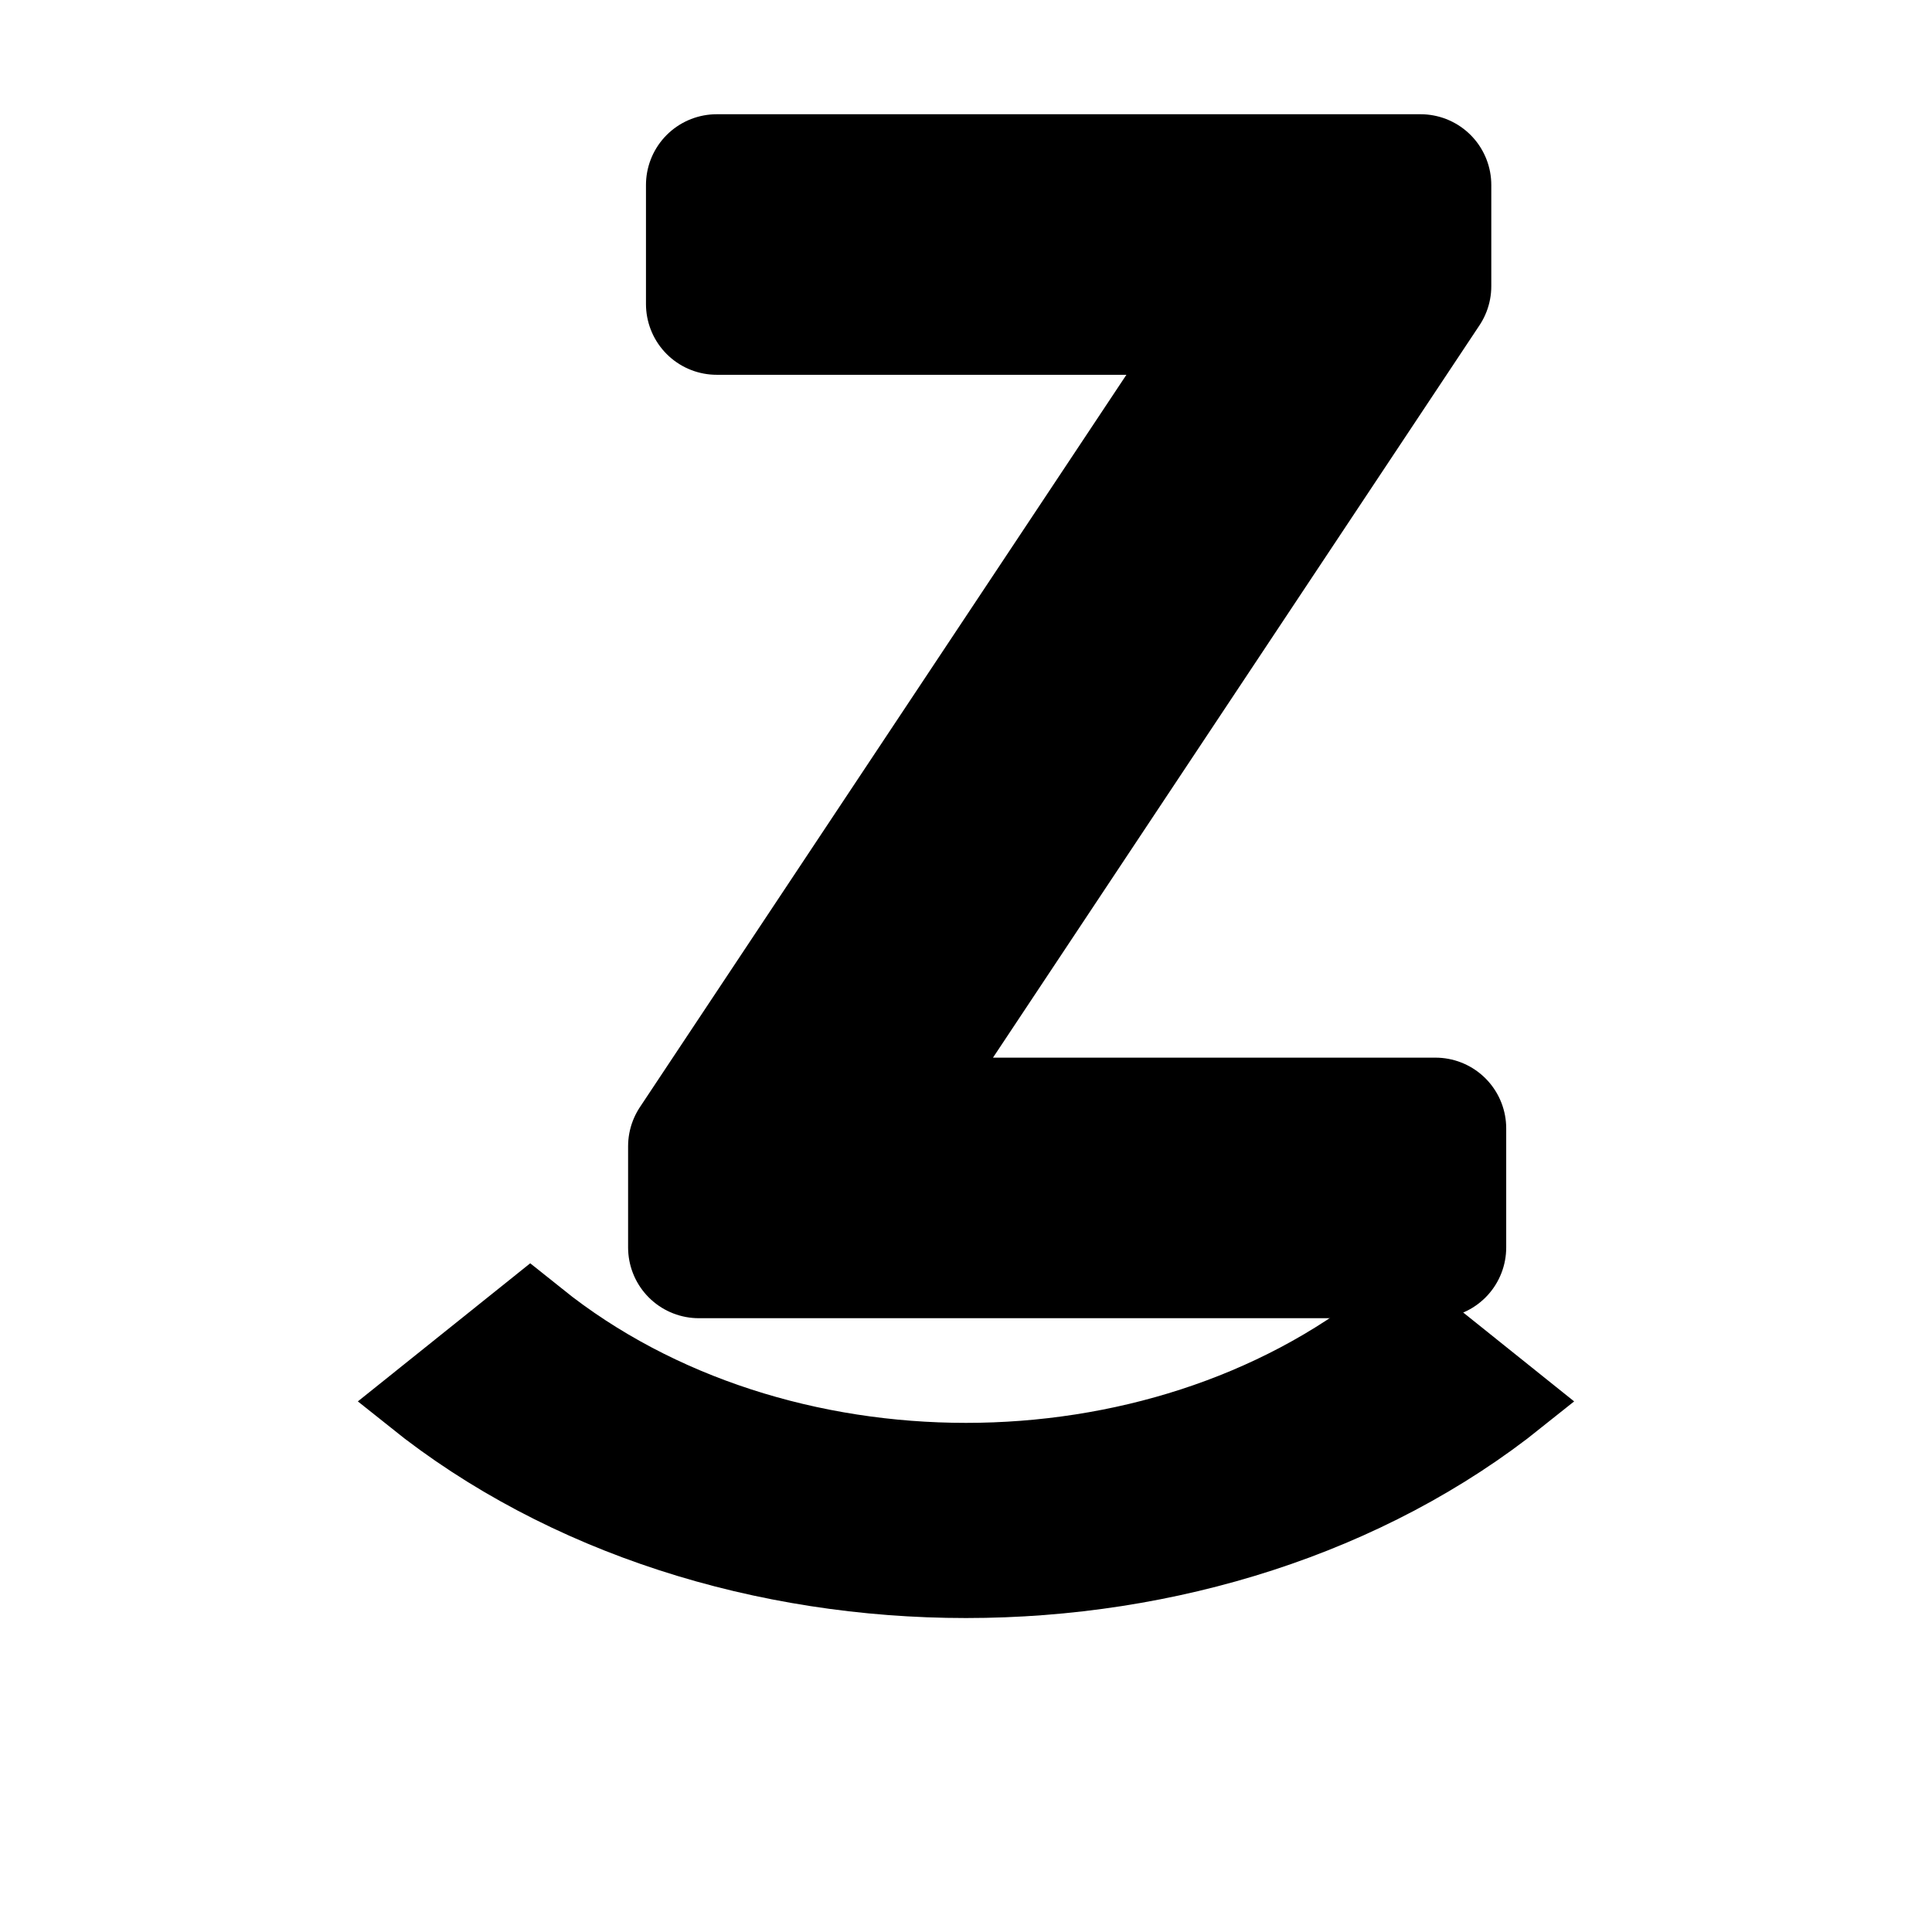
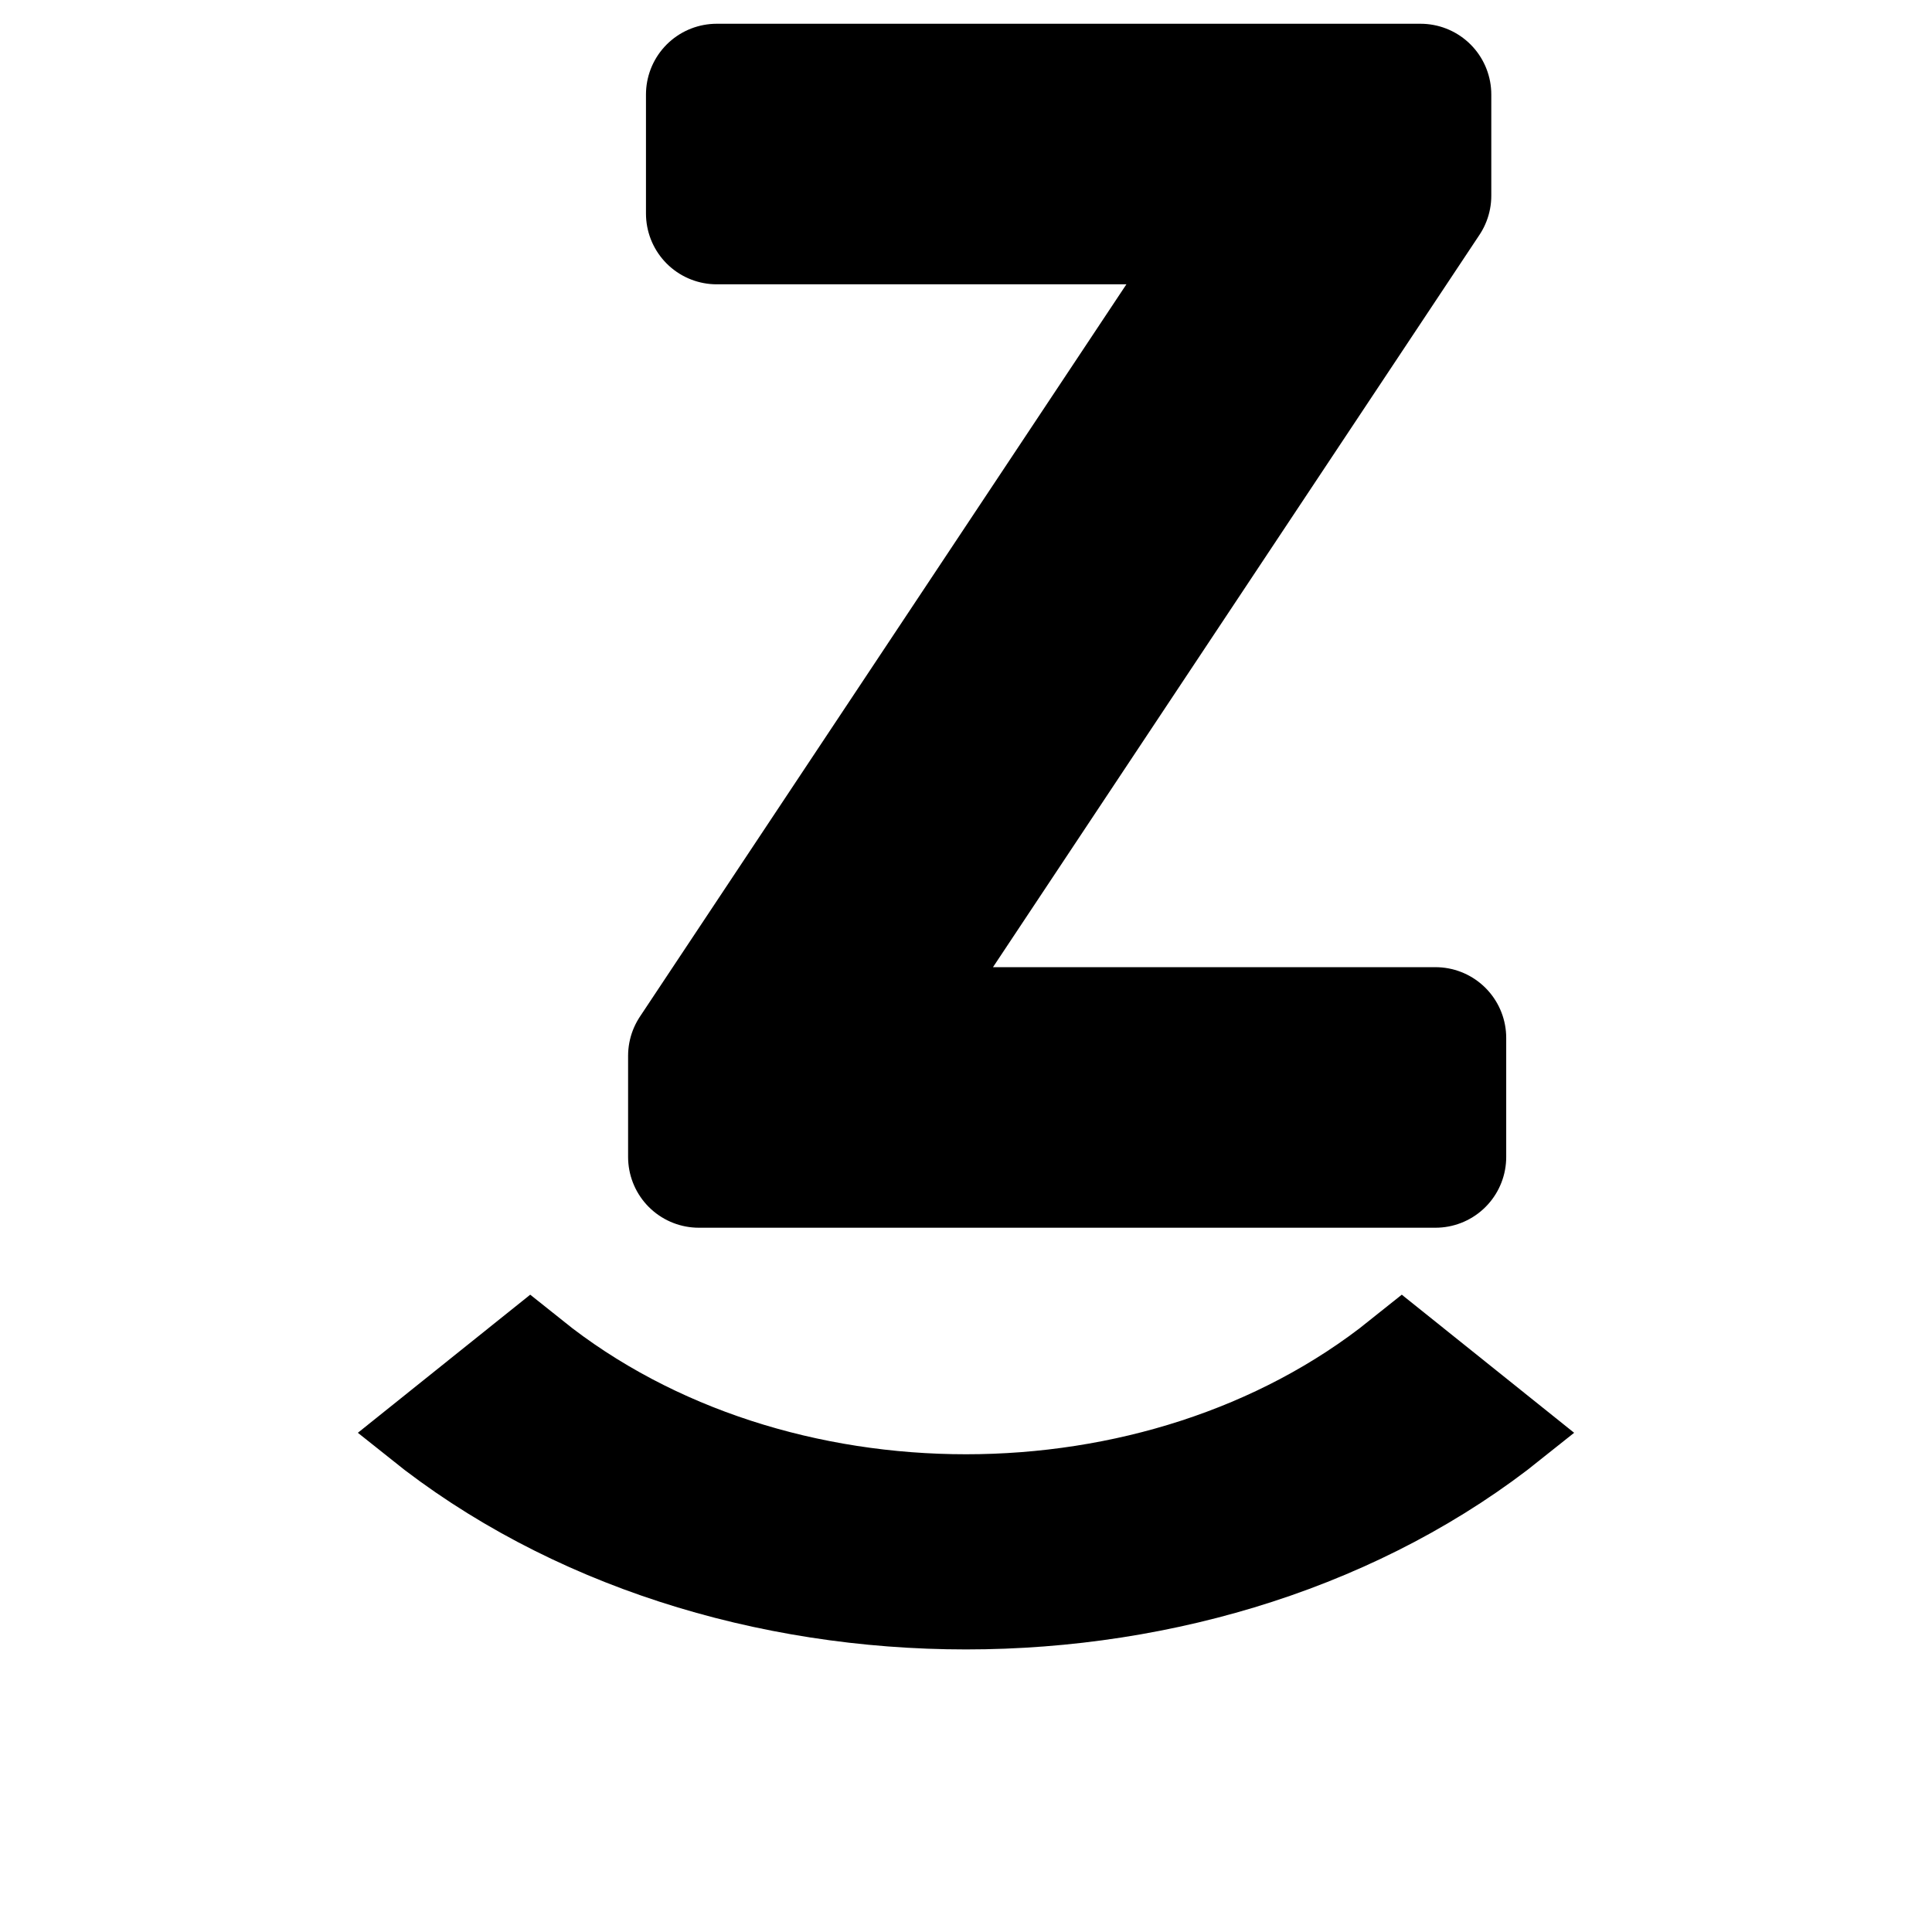
<svg xmlns="http://www.w3.org/2000/svg" width="100%" height="100%" viewBox="0 0 2048 2048" version="1.1" xml:space="preserve" style="fill-rule:evenodd;clip-rule:evenodd;stroke-linecap:square;">
  <g id="document" transform="matrix(1,0,0,1,1024,1024)">
-     <g transform="matrix(1,0,0,0.80127,0,73.3333)">
+     <g transform="matrix(1,0,0,0.80127,0,106.611)">
      <path d="M-461.948,369.011L-577.434,484.497C-258.691,803.241 258.691,803.241 577.434,484.497L461.948,369.01C206.722,624.237 -206.722,624.237 -461.948,369.011Z" style="fill-rule:nonzero;stroke:black;stroke-width:95.07px;" />
    </g>
-     <g transform="matrix(2.78774,0,0,2.78774,-945.481,-1302.95)">
+     <g transform="matrix(2.78774,0,0,2.78774,-945.481,-1398.86)">
      <g transform="matrix(565.825,0,0,565.825,465.832,574.406)">
            </g>
      <text x="216.073px" y="574.406px" style="font-family:'Gabriola', fantasy;font-size:565.825px;stroke:black;stroke-width:53.81px;stroke-linecap:butt;stroke-linejoin:round;stroke-miterlimit:2;">Z</text>
    </g>
  </g>
</svg>
